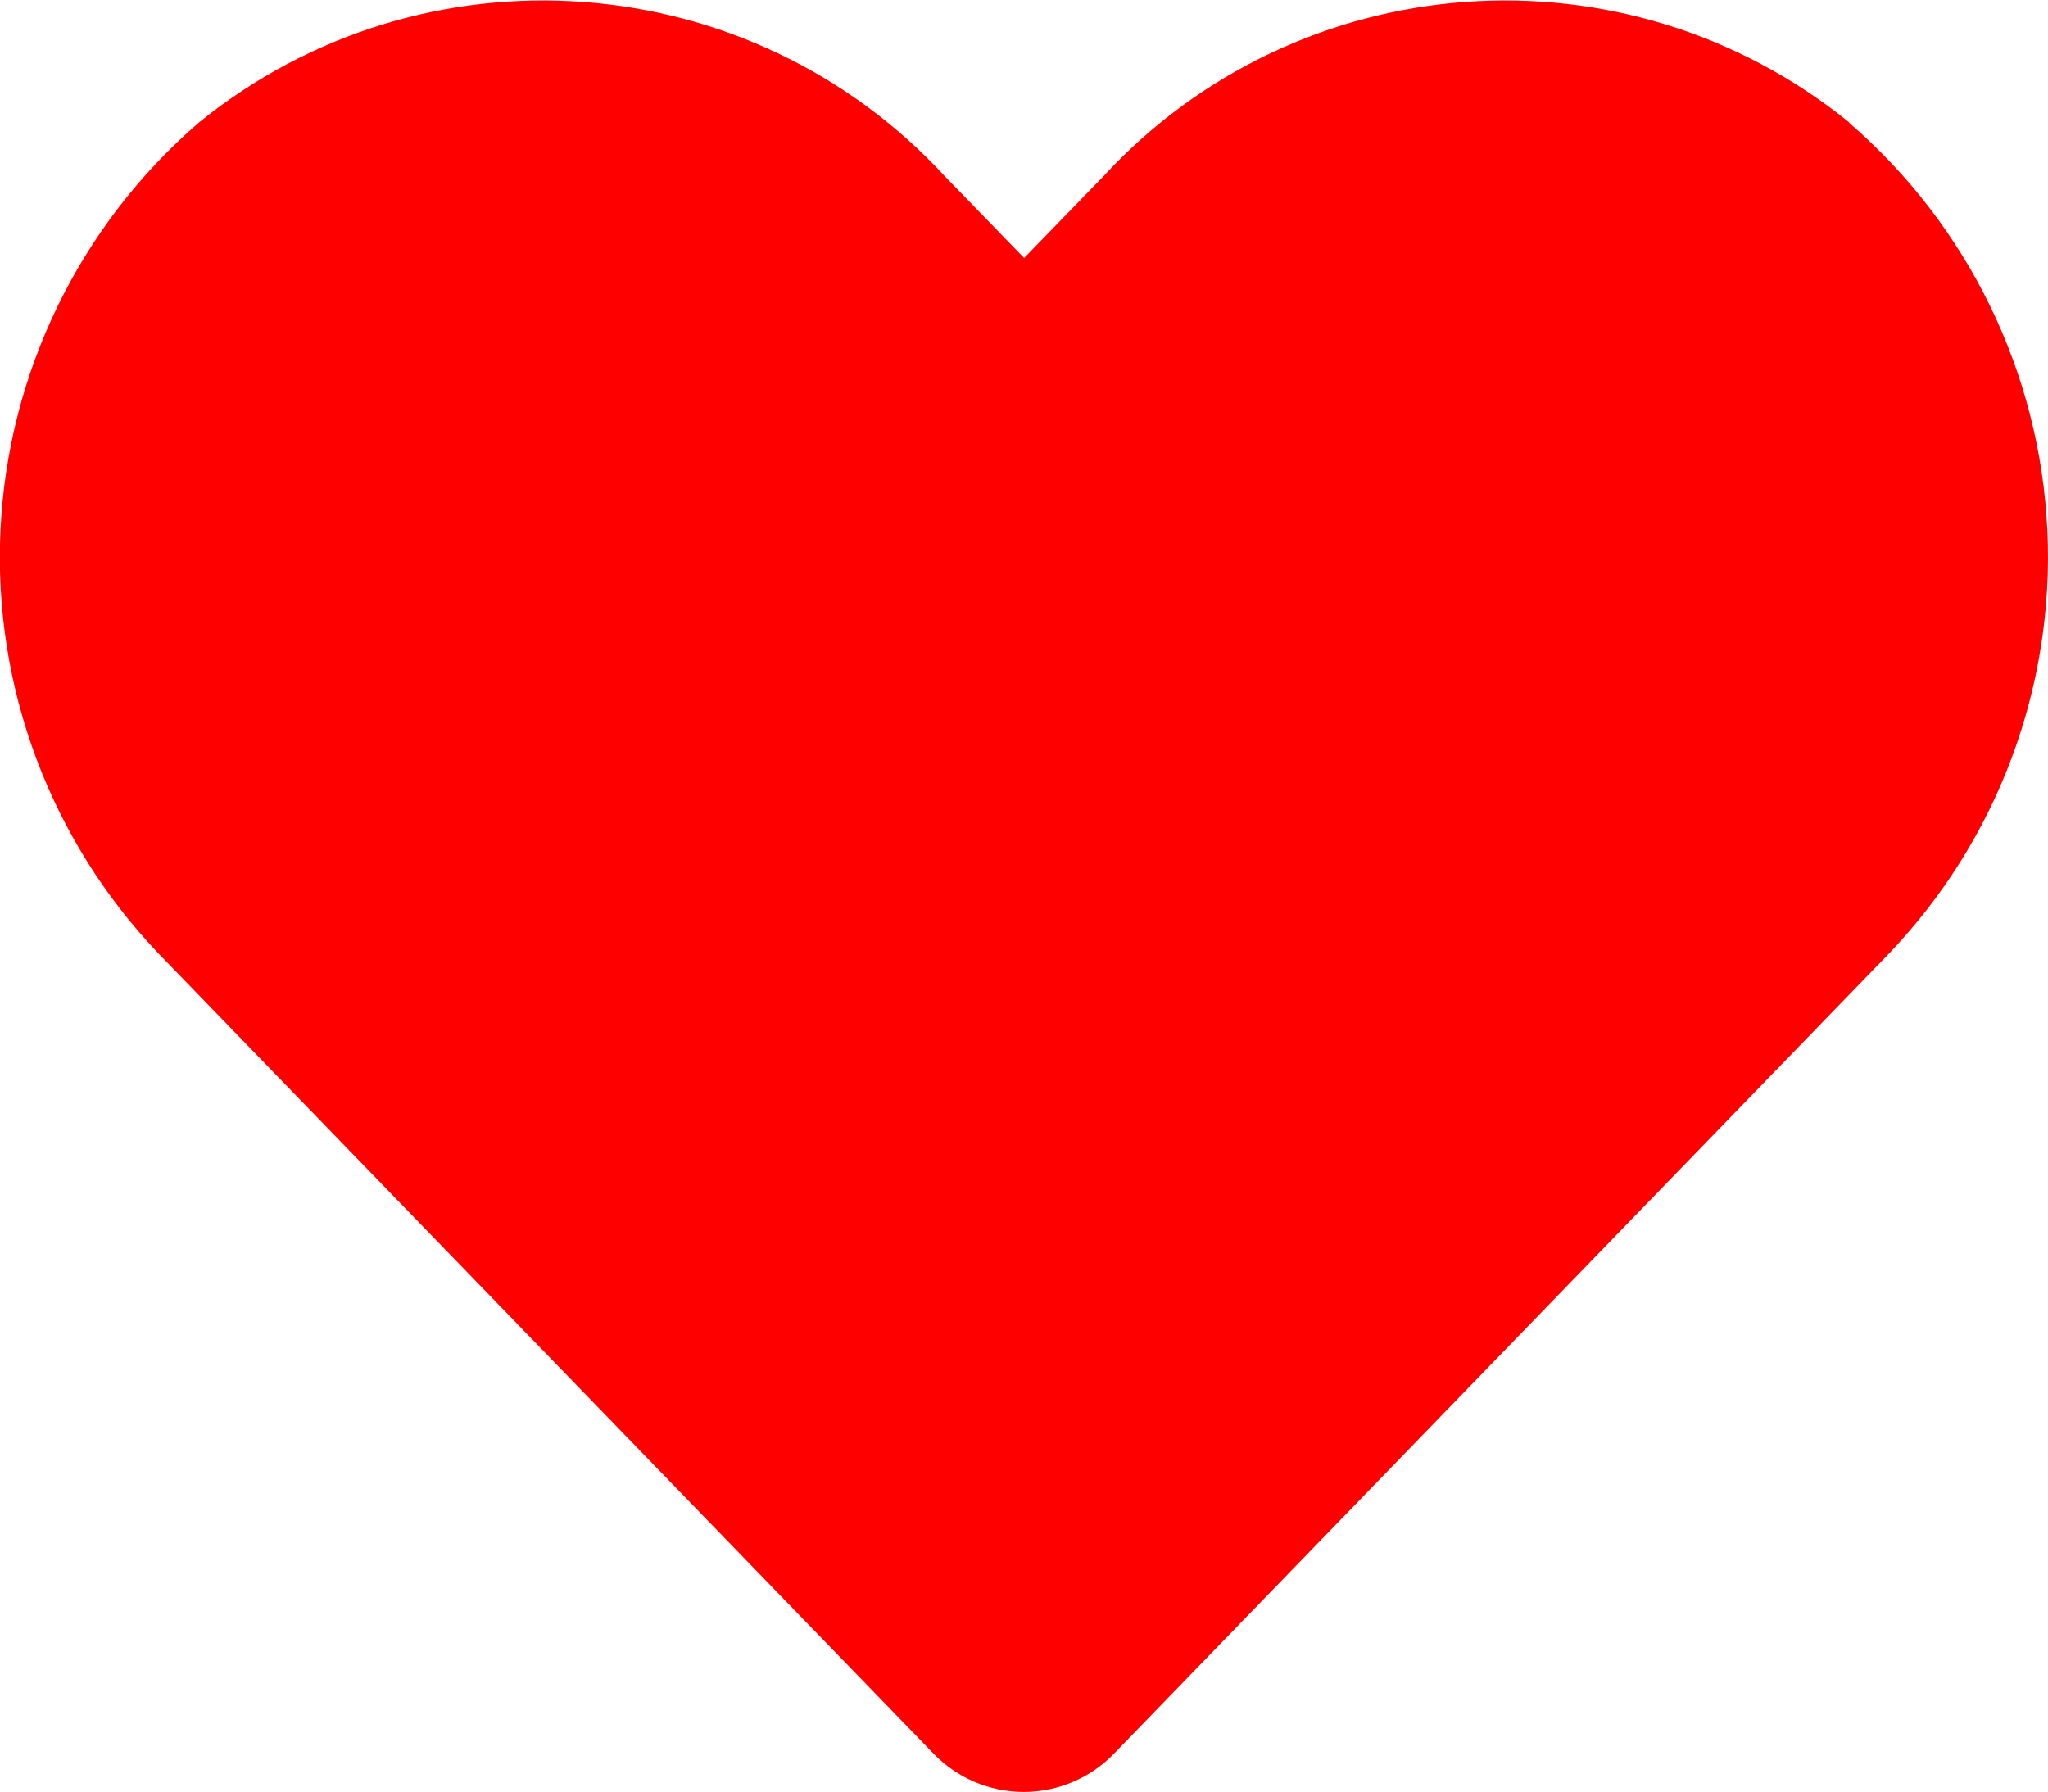
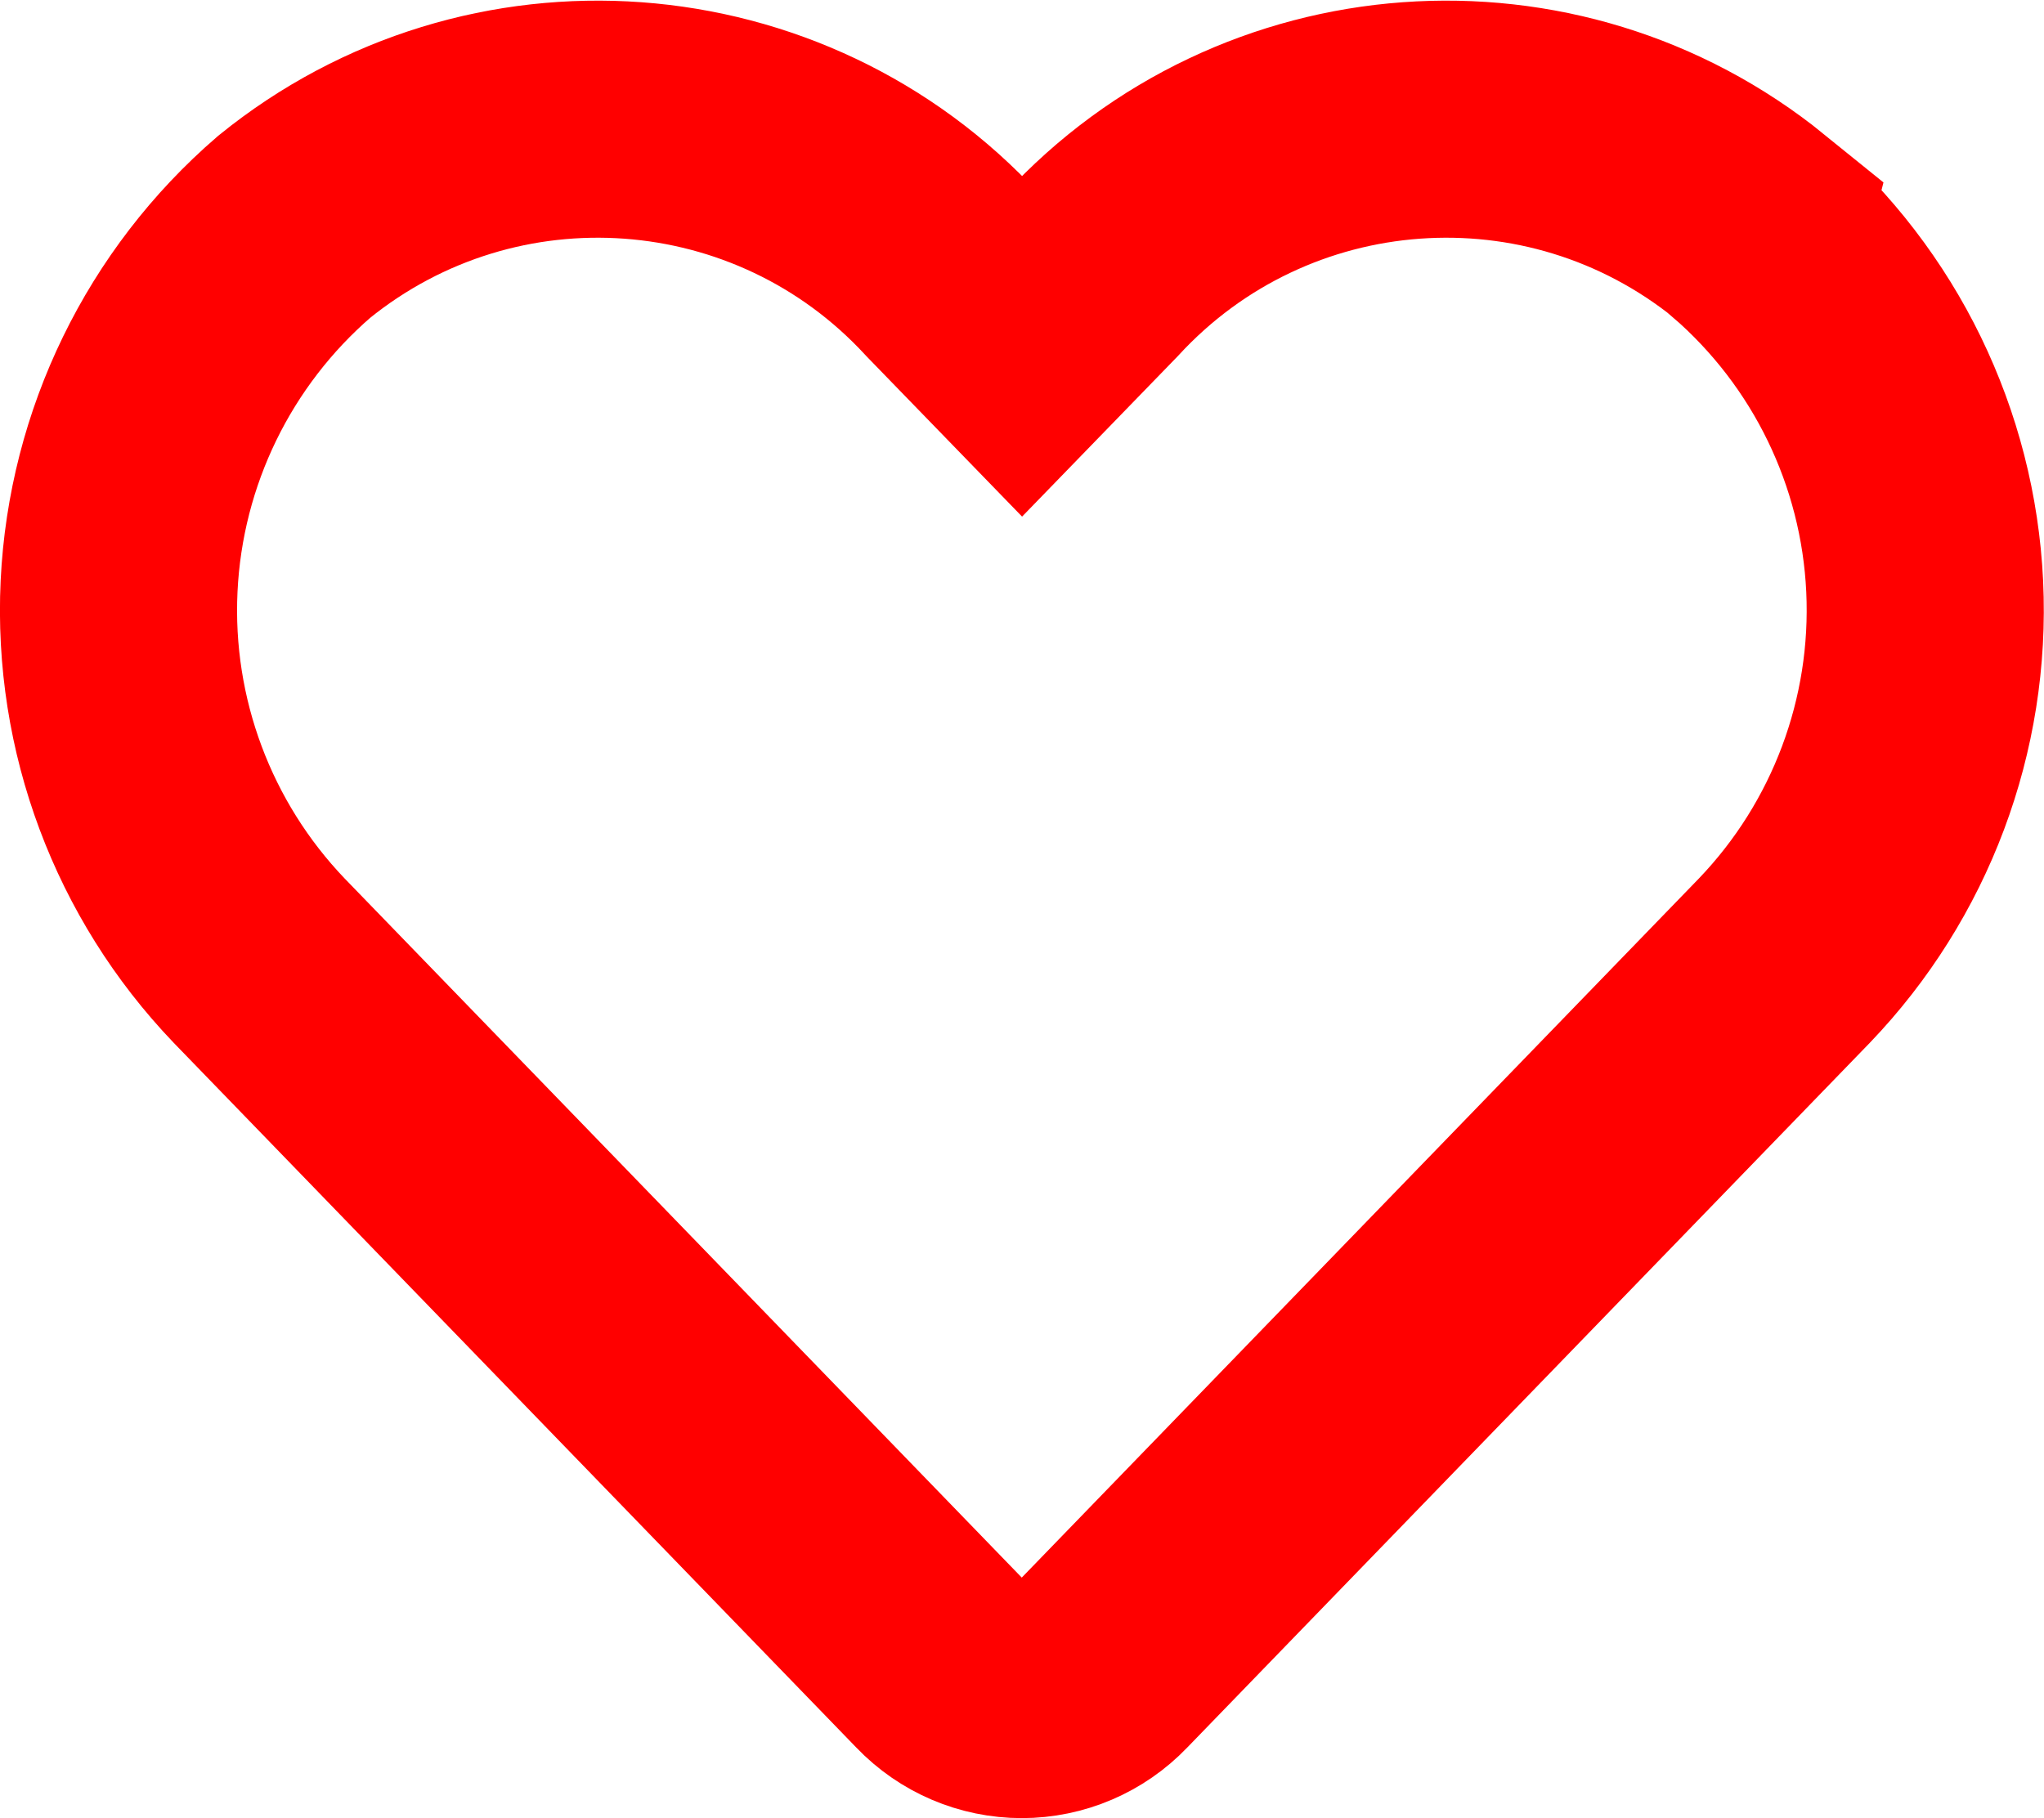
- <svg xmlns="http://www.w3.org/2000/svg" width="22.857" height="20" viewBox="0 0 22.857 20">
-   <path id="Icon_awesome-heart" data-name="Icon awesome-heart" d="M20.638,3.615a6.1,6.1,0,0,0-8.33.607l-.879.906-.879-.906a6.1,6.1,0,0,0-8.33-.607A6.41,6.41,0,0,0,1.776,12.9l8.638,8.92a1.4,1.4,0,0,0,2.022,0l8.638-8.92a6.406,6.406,0,0,0-.437-9.281Z" transform="translate(0.001 -2.248)" fill="red" />
+ <svg xmlns="http://www.w3.org/2000/svg" width="25.86" height="23.003" viewBox="0 0 25.86 23.003">
+   <path id="Icon_awesome-heart" data-name="Icon awesome-heart" d="M20.638,3.615a6.1,6.1,0,0,0-8.33.607l-.879.906-.879-.906a6.1,6.1,0,0,0-8.33-.607A6.41,6.41,0,0,0,1.776,12.9l8.638,8.92a1.4,1.4,0,0,0,2.022,0l8.638-8.92a6.406,6.406,0,0,0-.437-9.281Z" transform="translate(1.502 -0.745)" fill="none" stroke="red" stroke-width="3" />
</svg>
